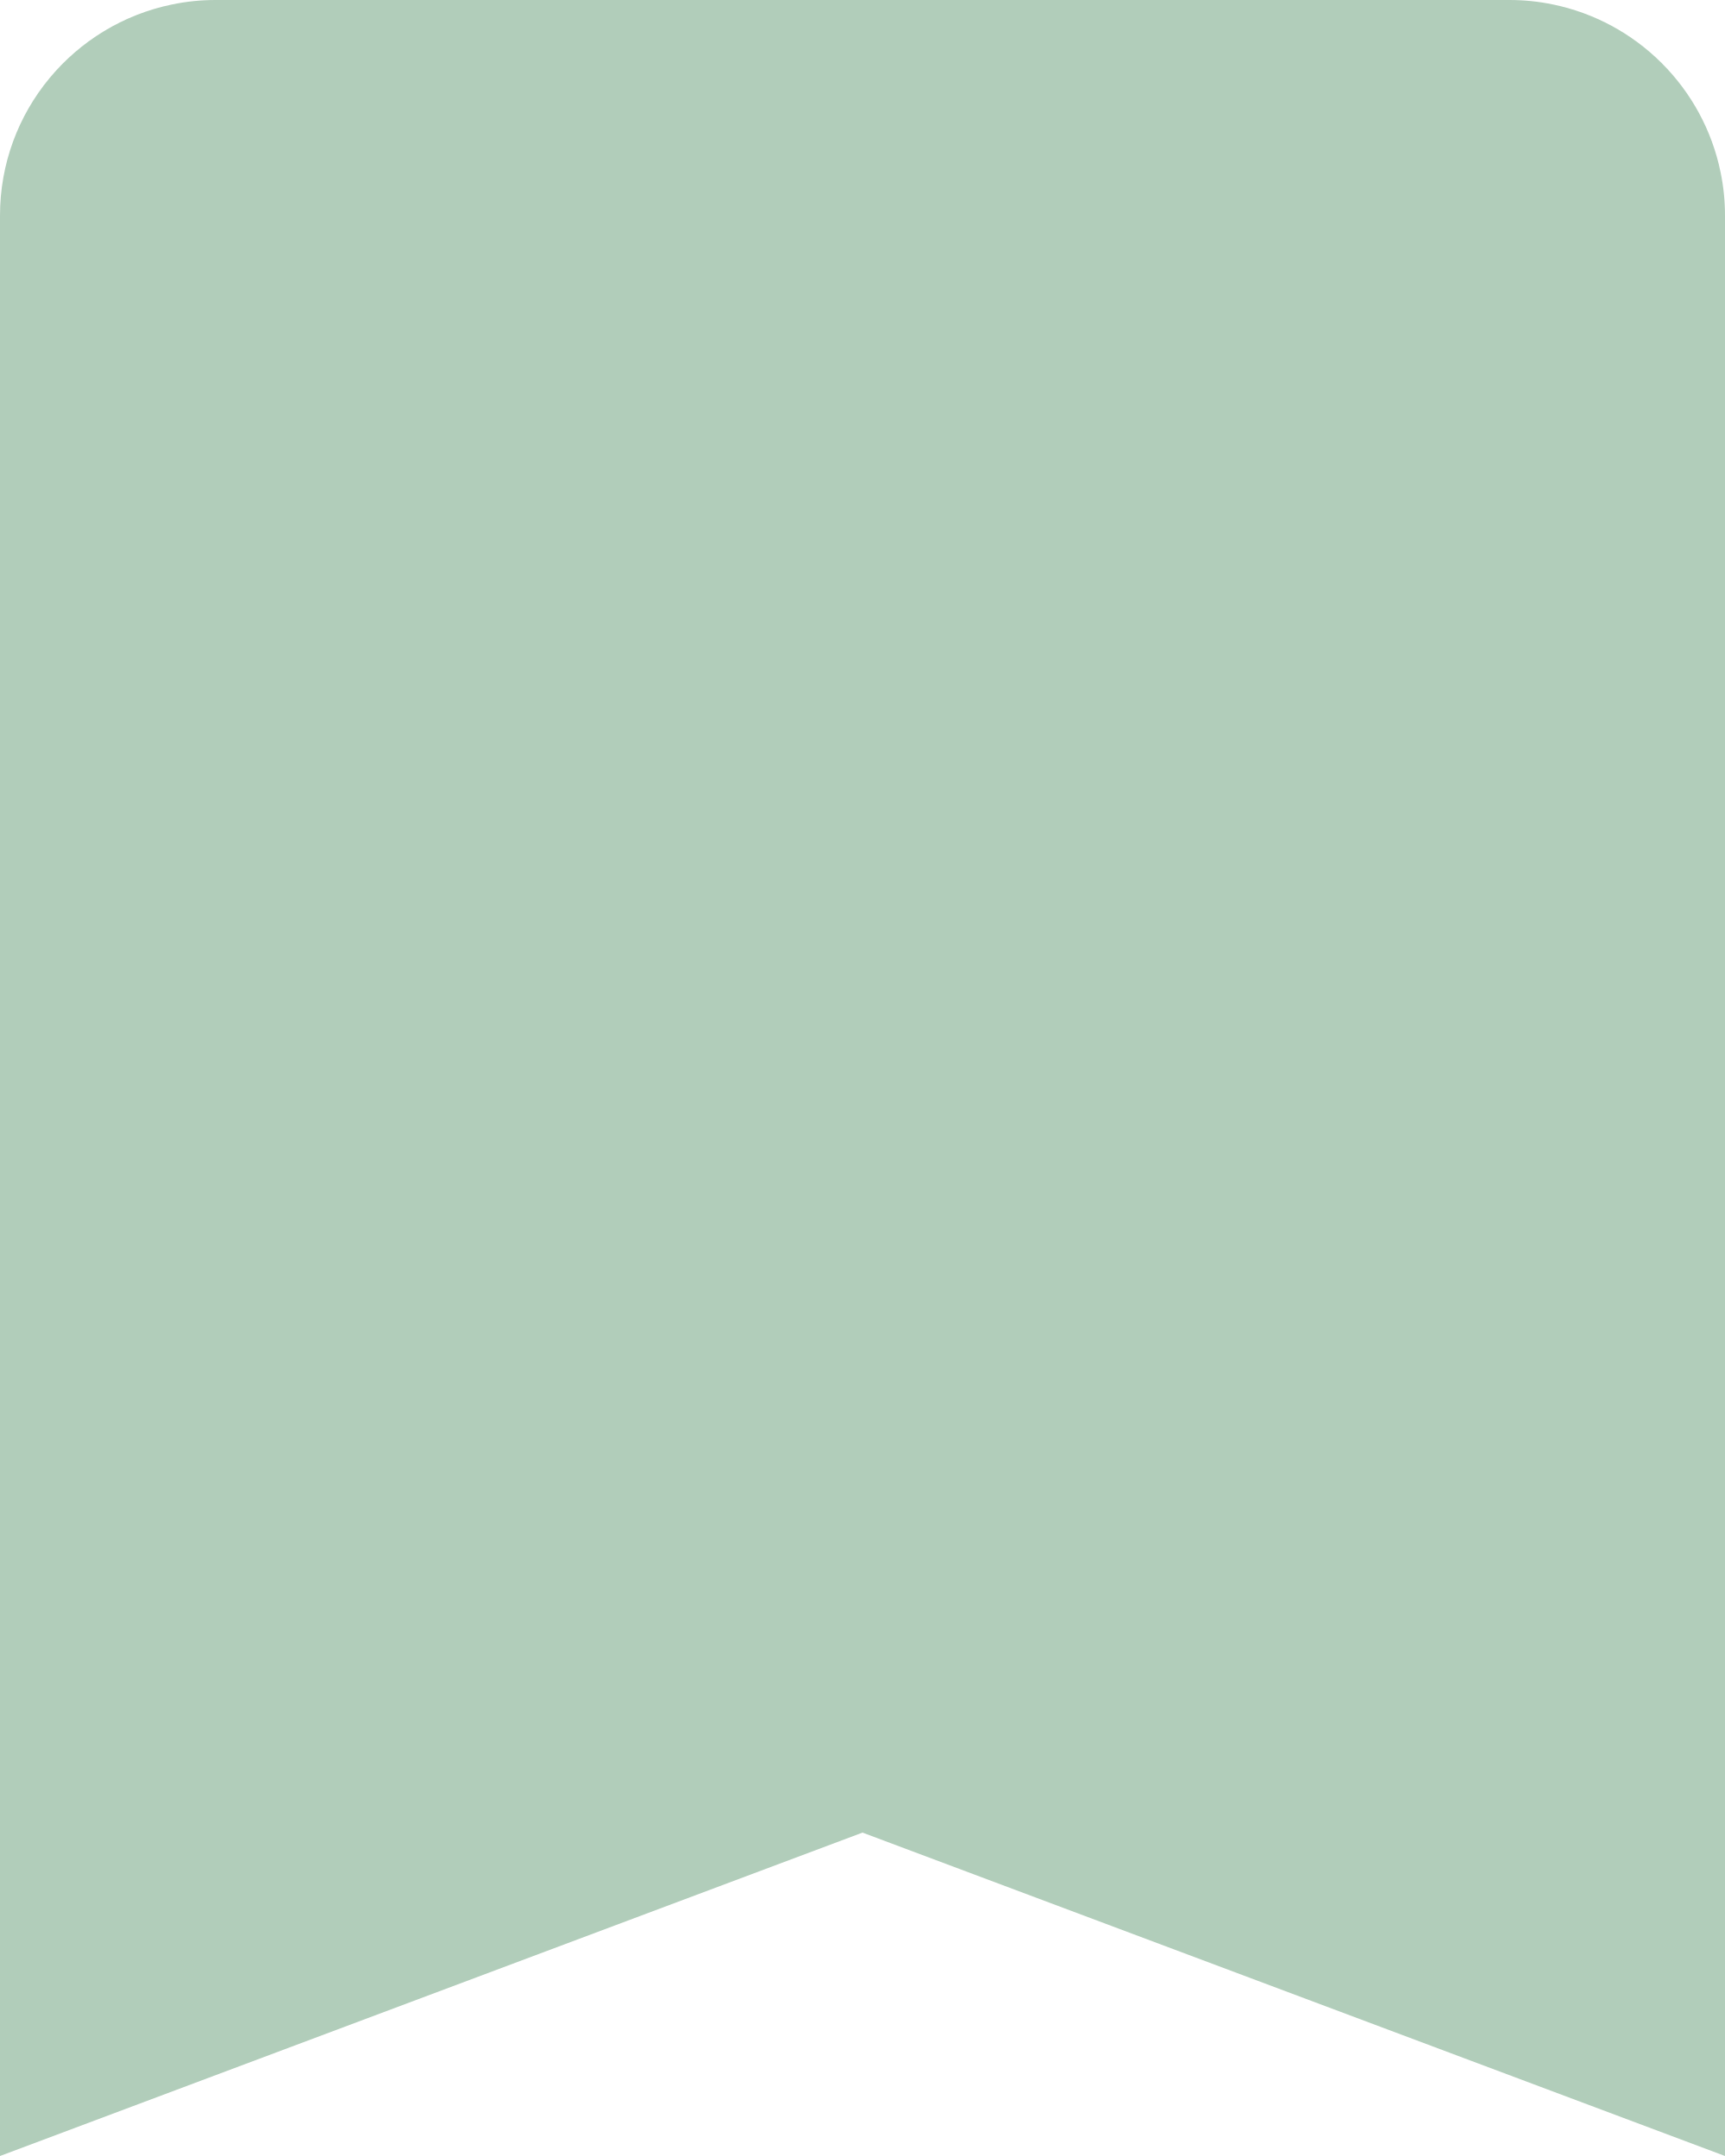
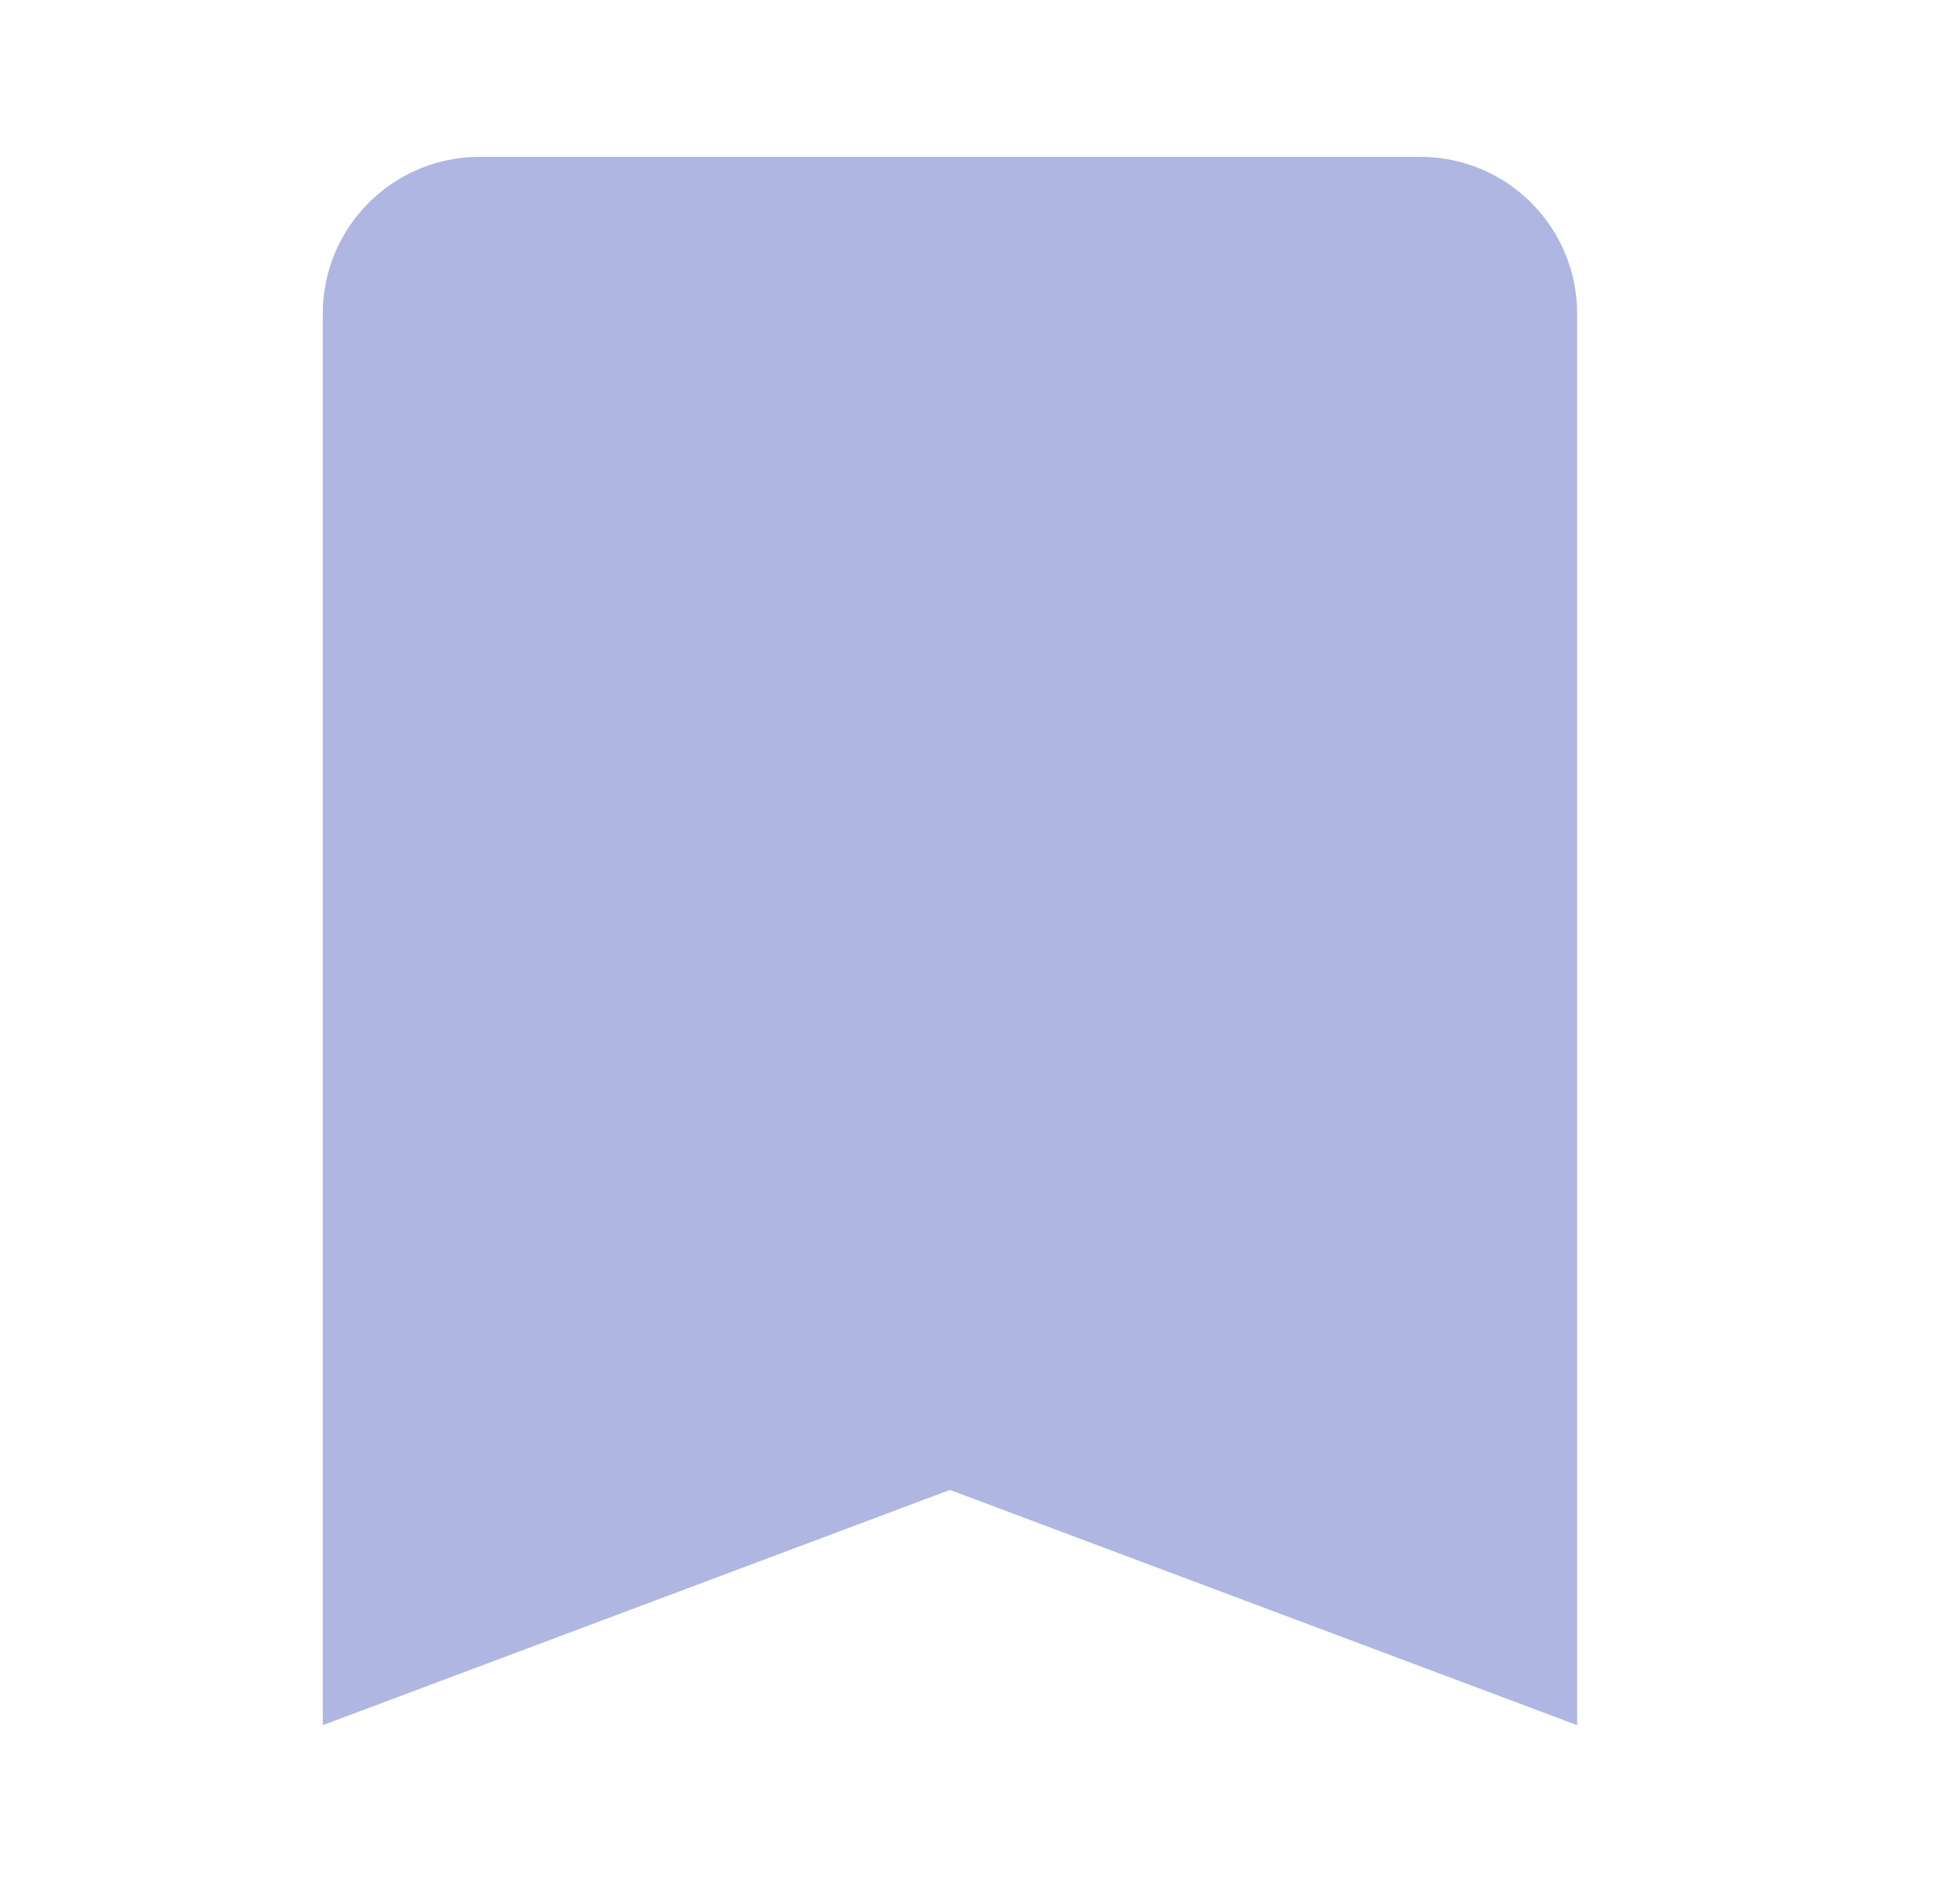
- <svg xmlns="http://www.w3.org/2000/svg" width="16" height="20" viewBox="0 0 16 20" fill="none">
-   <path d="M2 0C1.862 0 1.728 0.014 1.598 0.041C0.686 0.227 0 1.033 0 2V20L8 17L16 20V2C16 1.863 15.986 1.728 15.959 1.598C15.799 0.816 15.184 0.201 14.402 0.041C14.272 0.014 14.138 0 14 0H2Z" fill="#B1CDBA" />
+ <svg xmlns="http://www.w3.org/2000/svg" width="25" height="24" viewBox="0 0 25 24" fill="none">
+   <path d="M6.117 2C5.979 2 5.845 2.014 5.715 2.041C4.803 2.227 4.117 3.033 4.117 4V22L12.117 19L20.117 22V4C20.117 3.862 20.103 3.728 20.076 3.598C19.916 2.816 19.301 2.201 18.52 2.041C18.389 2.014 18.255 2 18.117 2H6.117Z" fill="#AFB6E1" />
</svg>
